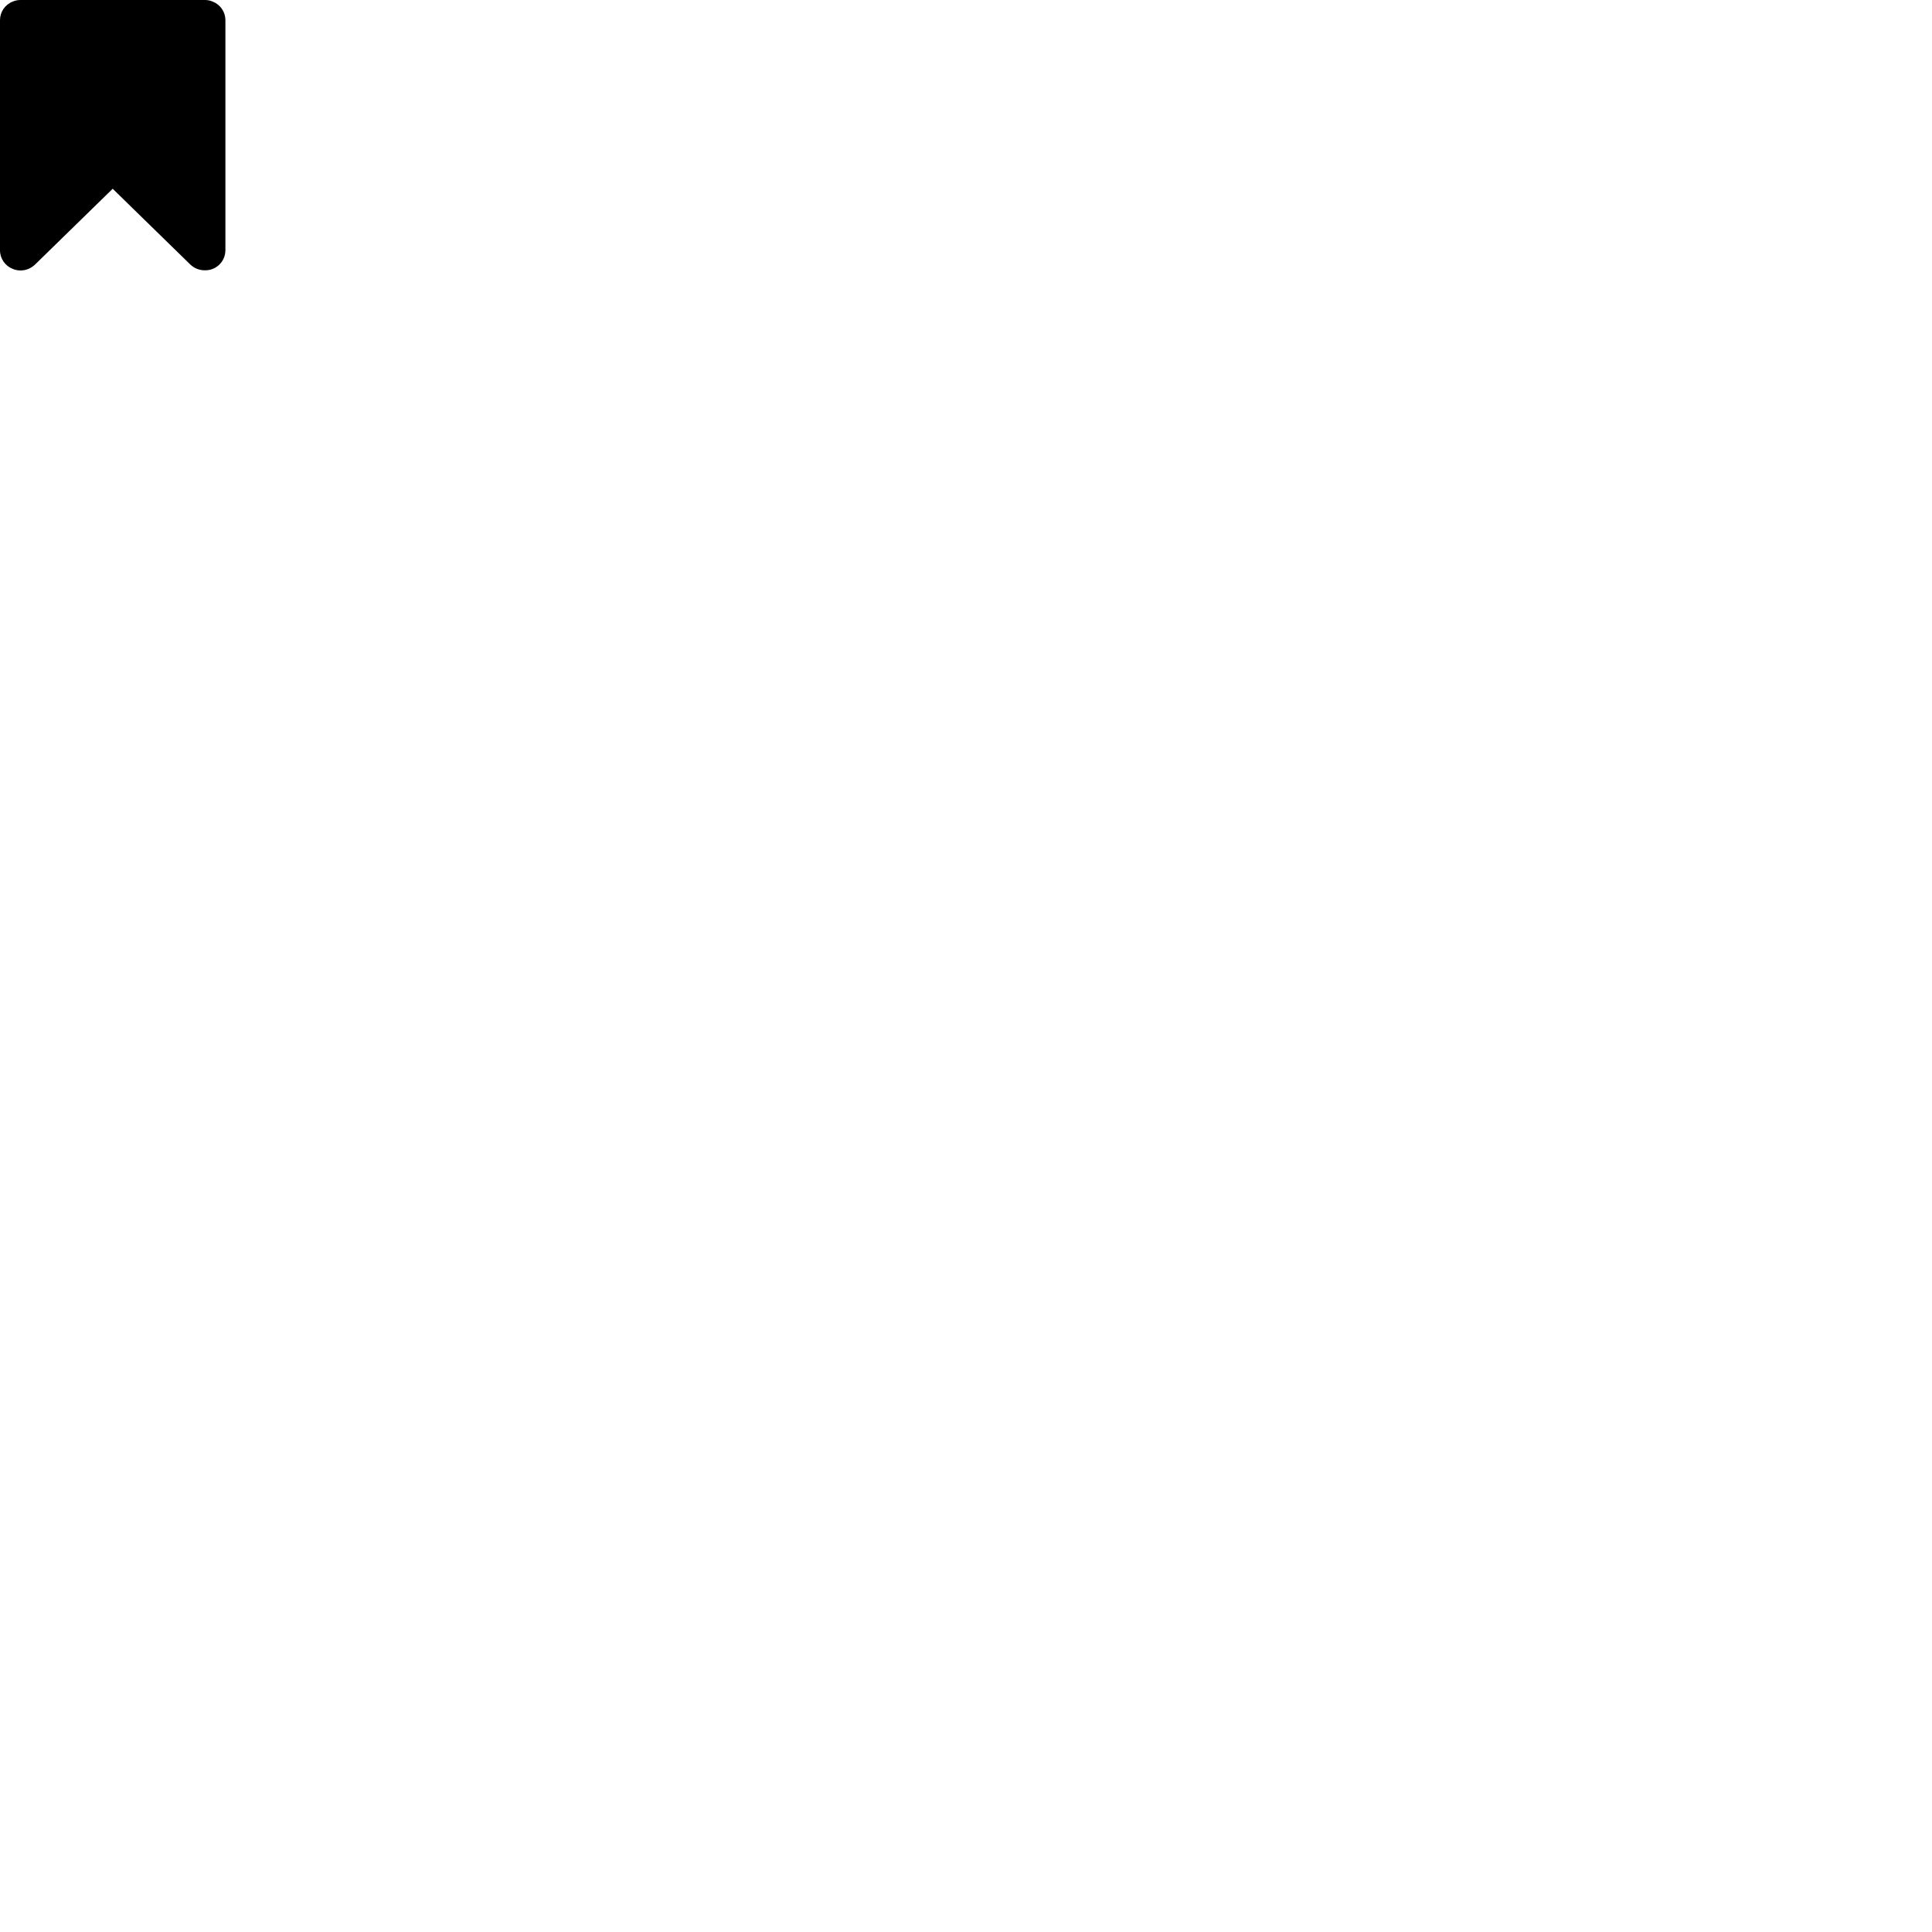
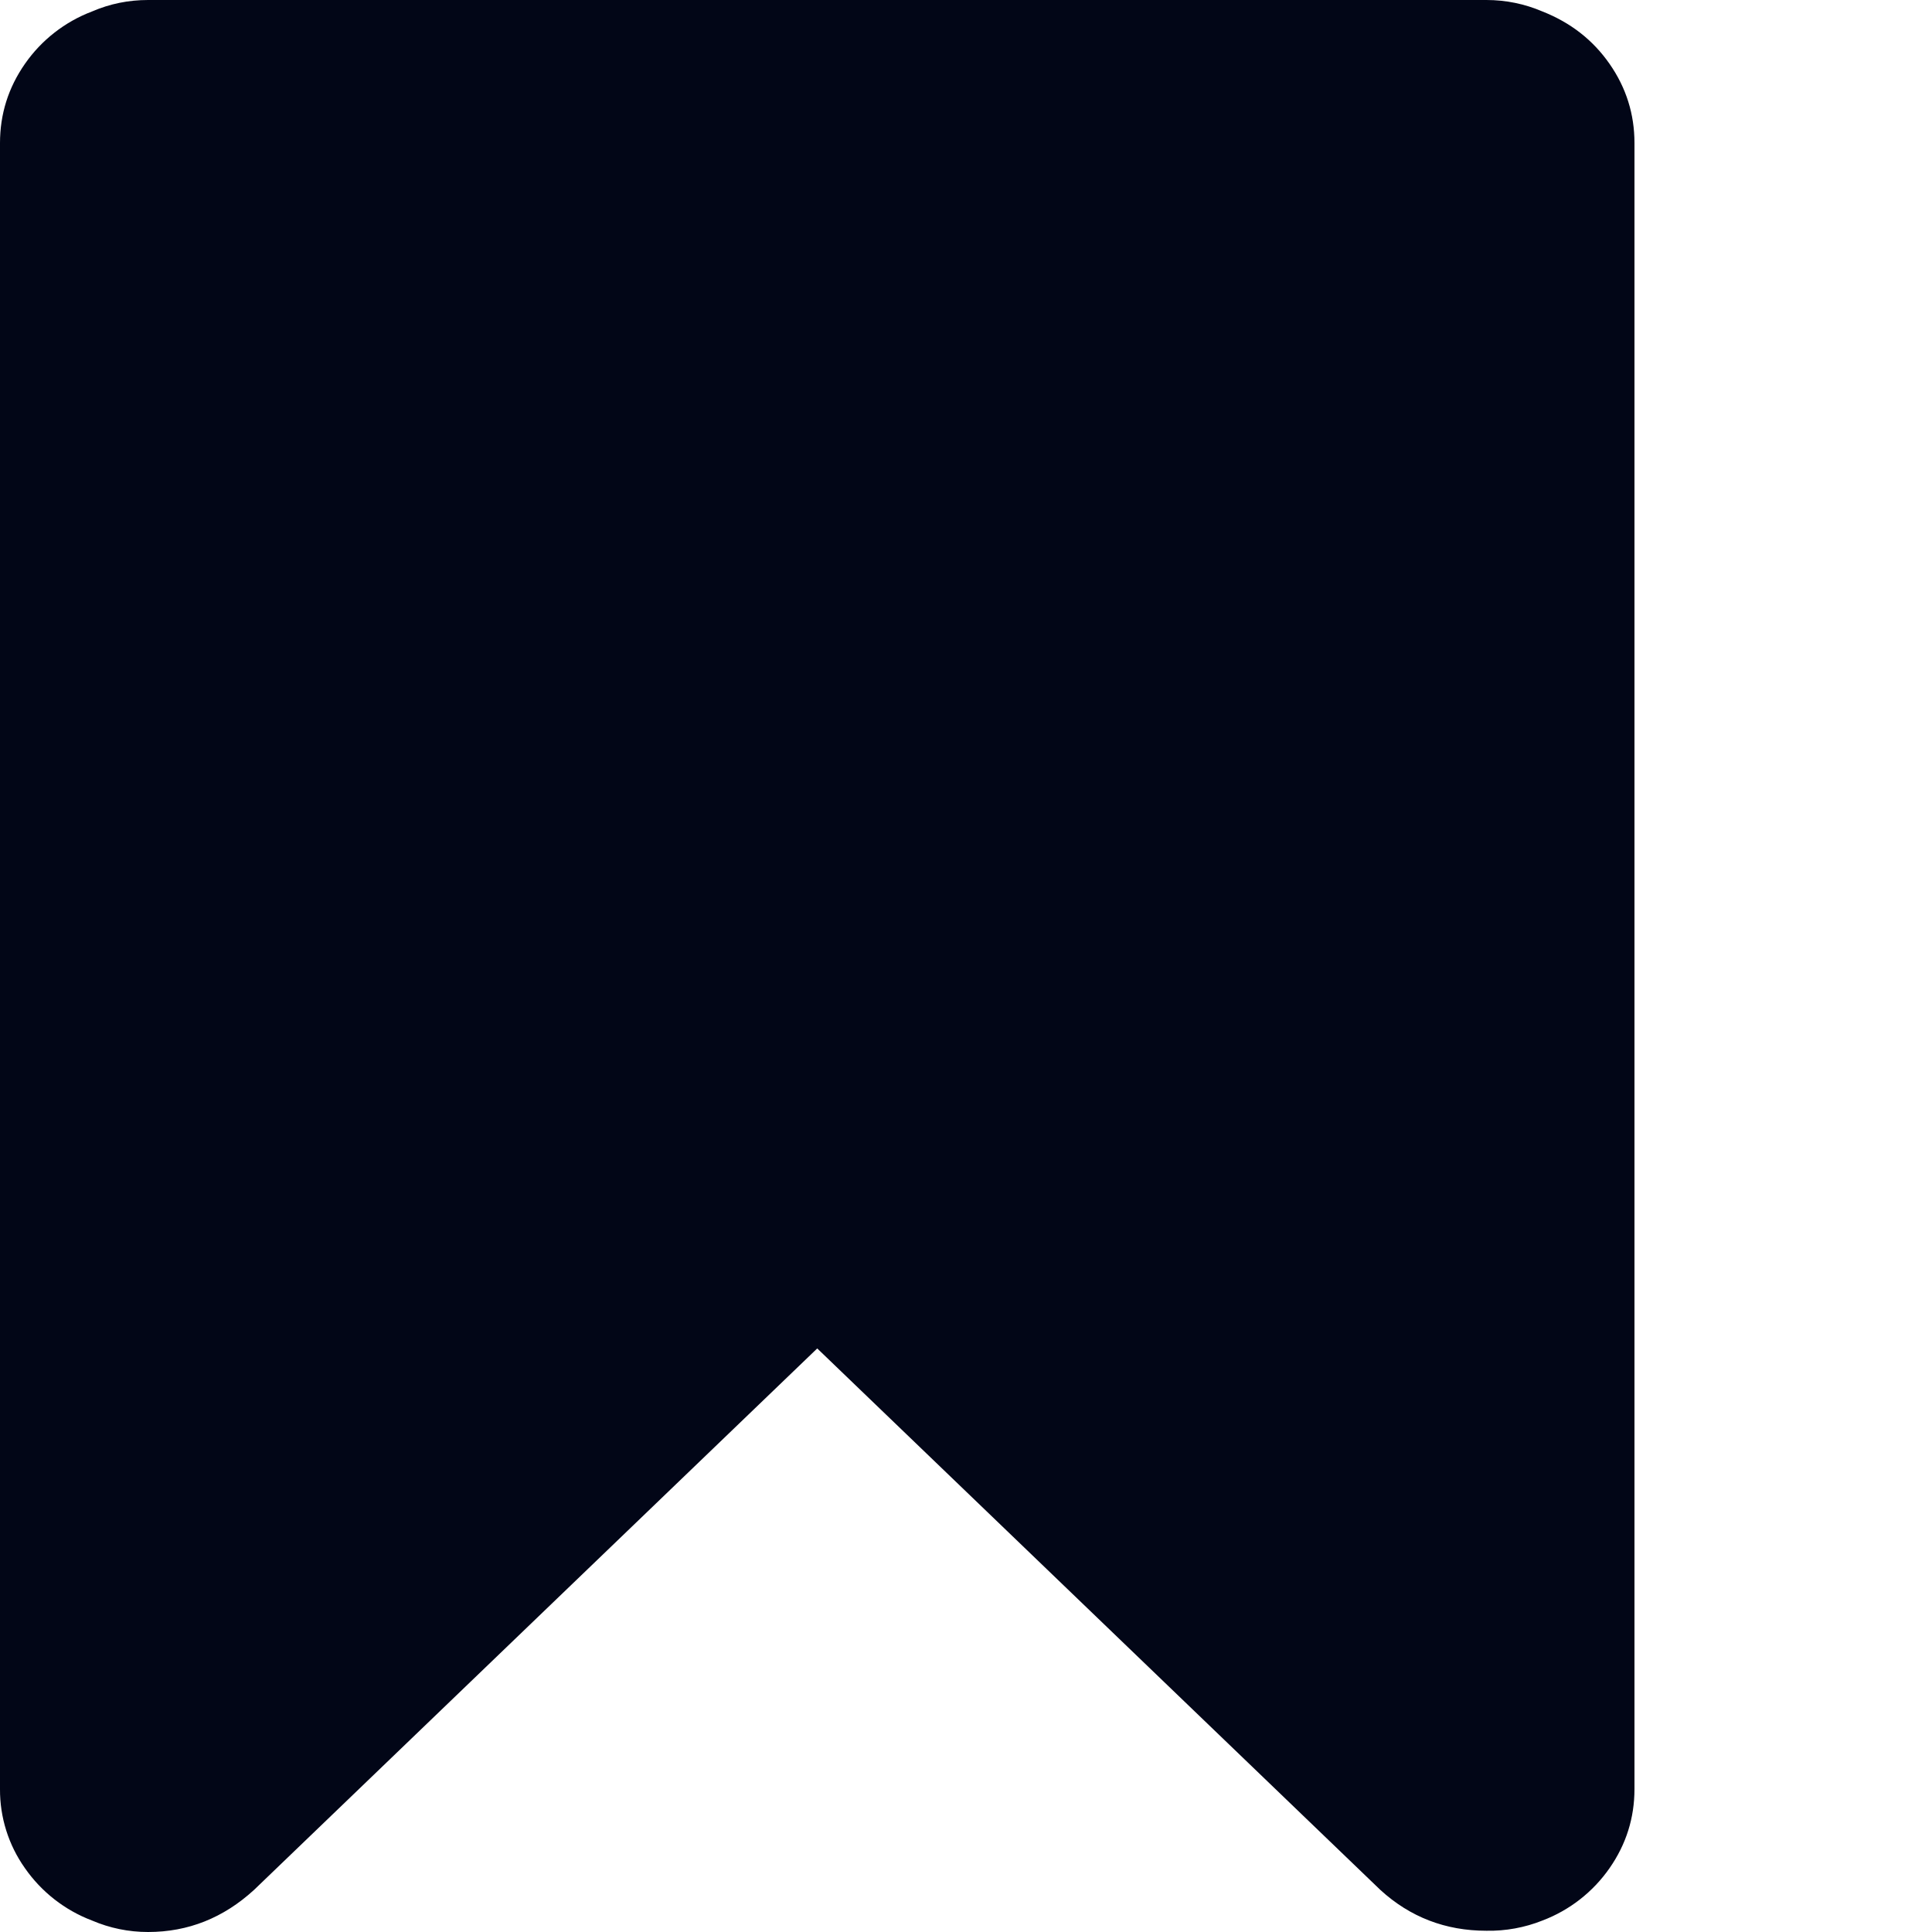
- <svg xmlns="http://www.w3.org/2000/svg" width="100" height="100">
-   <path d="M10.61 0c.14 0 .273.028.4.083a1.03 1.03 0 0 1 .657.953v11.928a1.03 1.03 0 0 1-.656.953c-.116.05-.25.074-.402.074-.291 0-.543-.099-.756-.296L5.833 9.77l-4.02 3.924c-.218.203-.47.305-.756.305a.995.995 0 0 1-.4-.083A1.03 1.03 0 0 1 0 12.964V1.036A1.03 1.03 0 0 1 .656.083.995.995 0 0 1 1.057 0h9.552Z" fill="currentColor" />
+ <svg xmlns="http://www.w3.org/2000/svg" width="100" height="100" viewBox="0 0 20 20">
+   <path d="M15.387 0c.202 0 .396.04.581.119.291.115.522.295.694.542.172.247.258.52.258.82v17.038c0 .3-.086.573-.258.82a1.49 1.49 0 0 1-.694.542 1.49 1.49 0 0 1-.581.106c-.423 0-.79-.141-1.098-.423L8.46 13.959l-5.83 5.605c-.317.29-.682.436-1.097.436-.202 0-.396-.04-.581-.119a1.49 1.49 0 0 1-.694-.542A1.402 1.402 0 0 1 0 18.52V1.481c0-.3.086-.573.258-.82A1.49 1.49 0 0 1 .952.119C1.137.039 1.33 0 1.533 0h13.854Z" fill="#020617" />
</svg>
